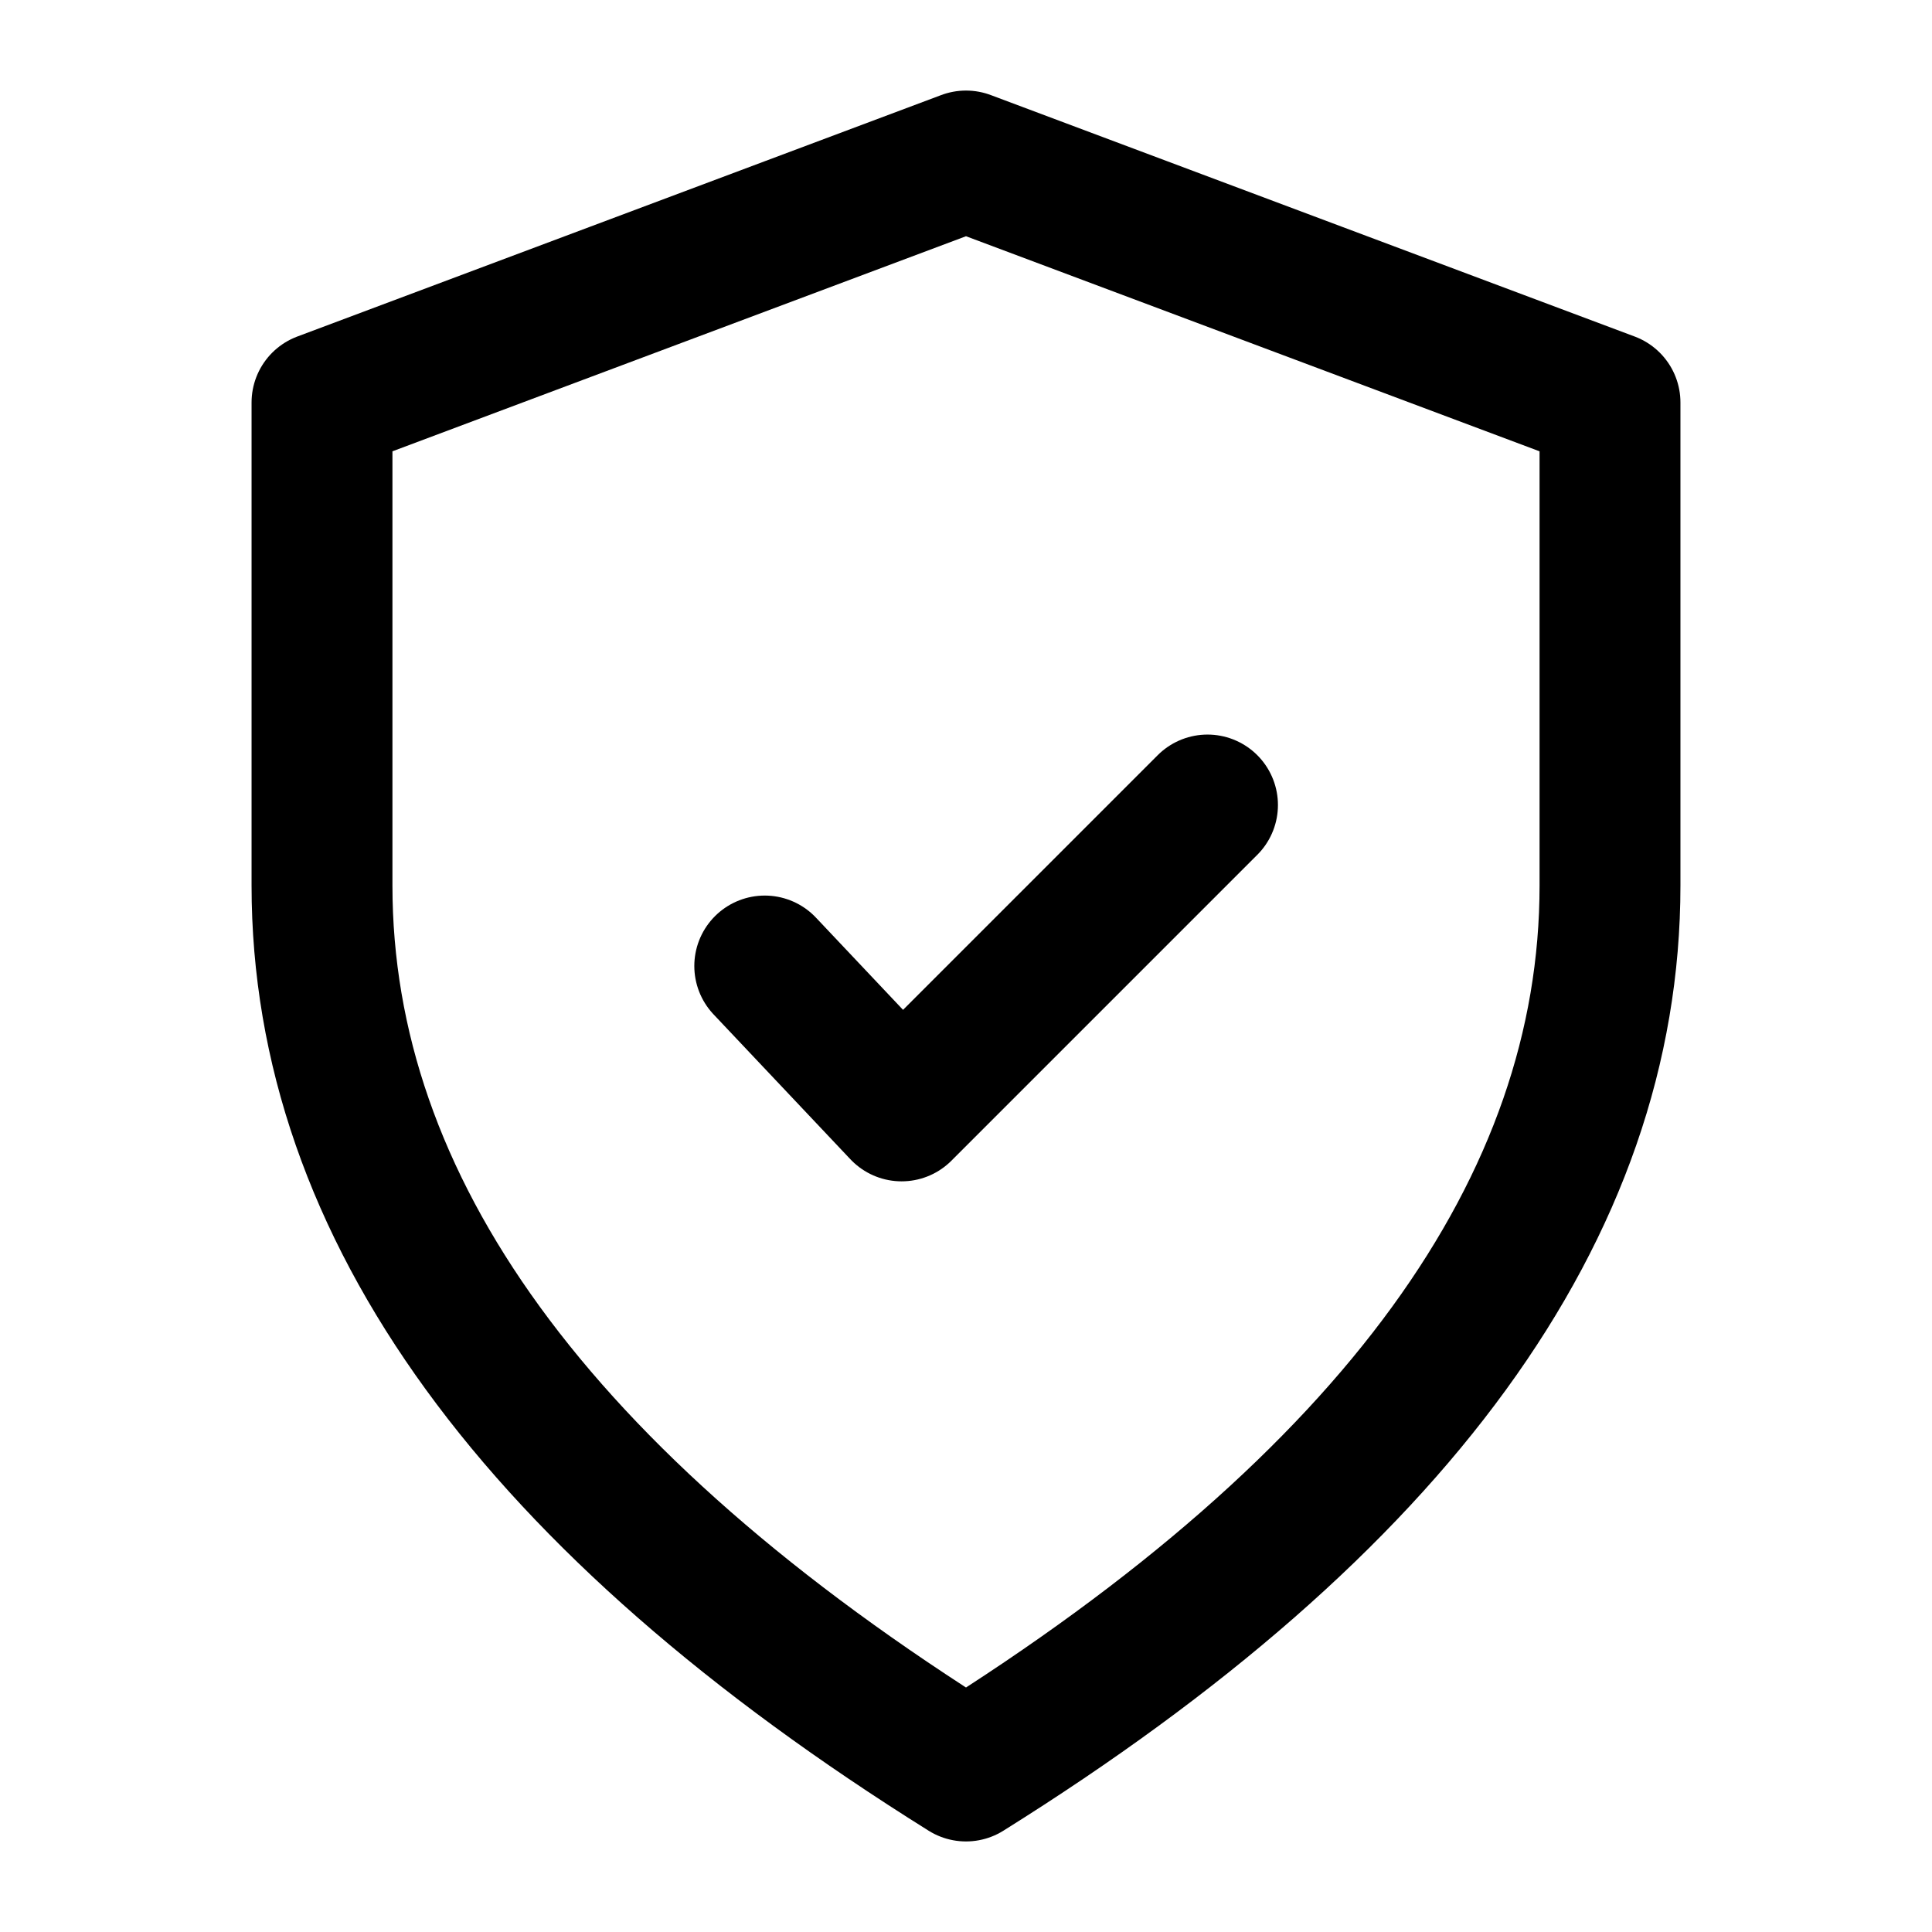
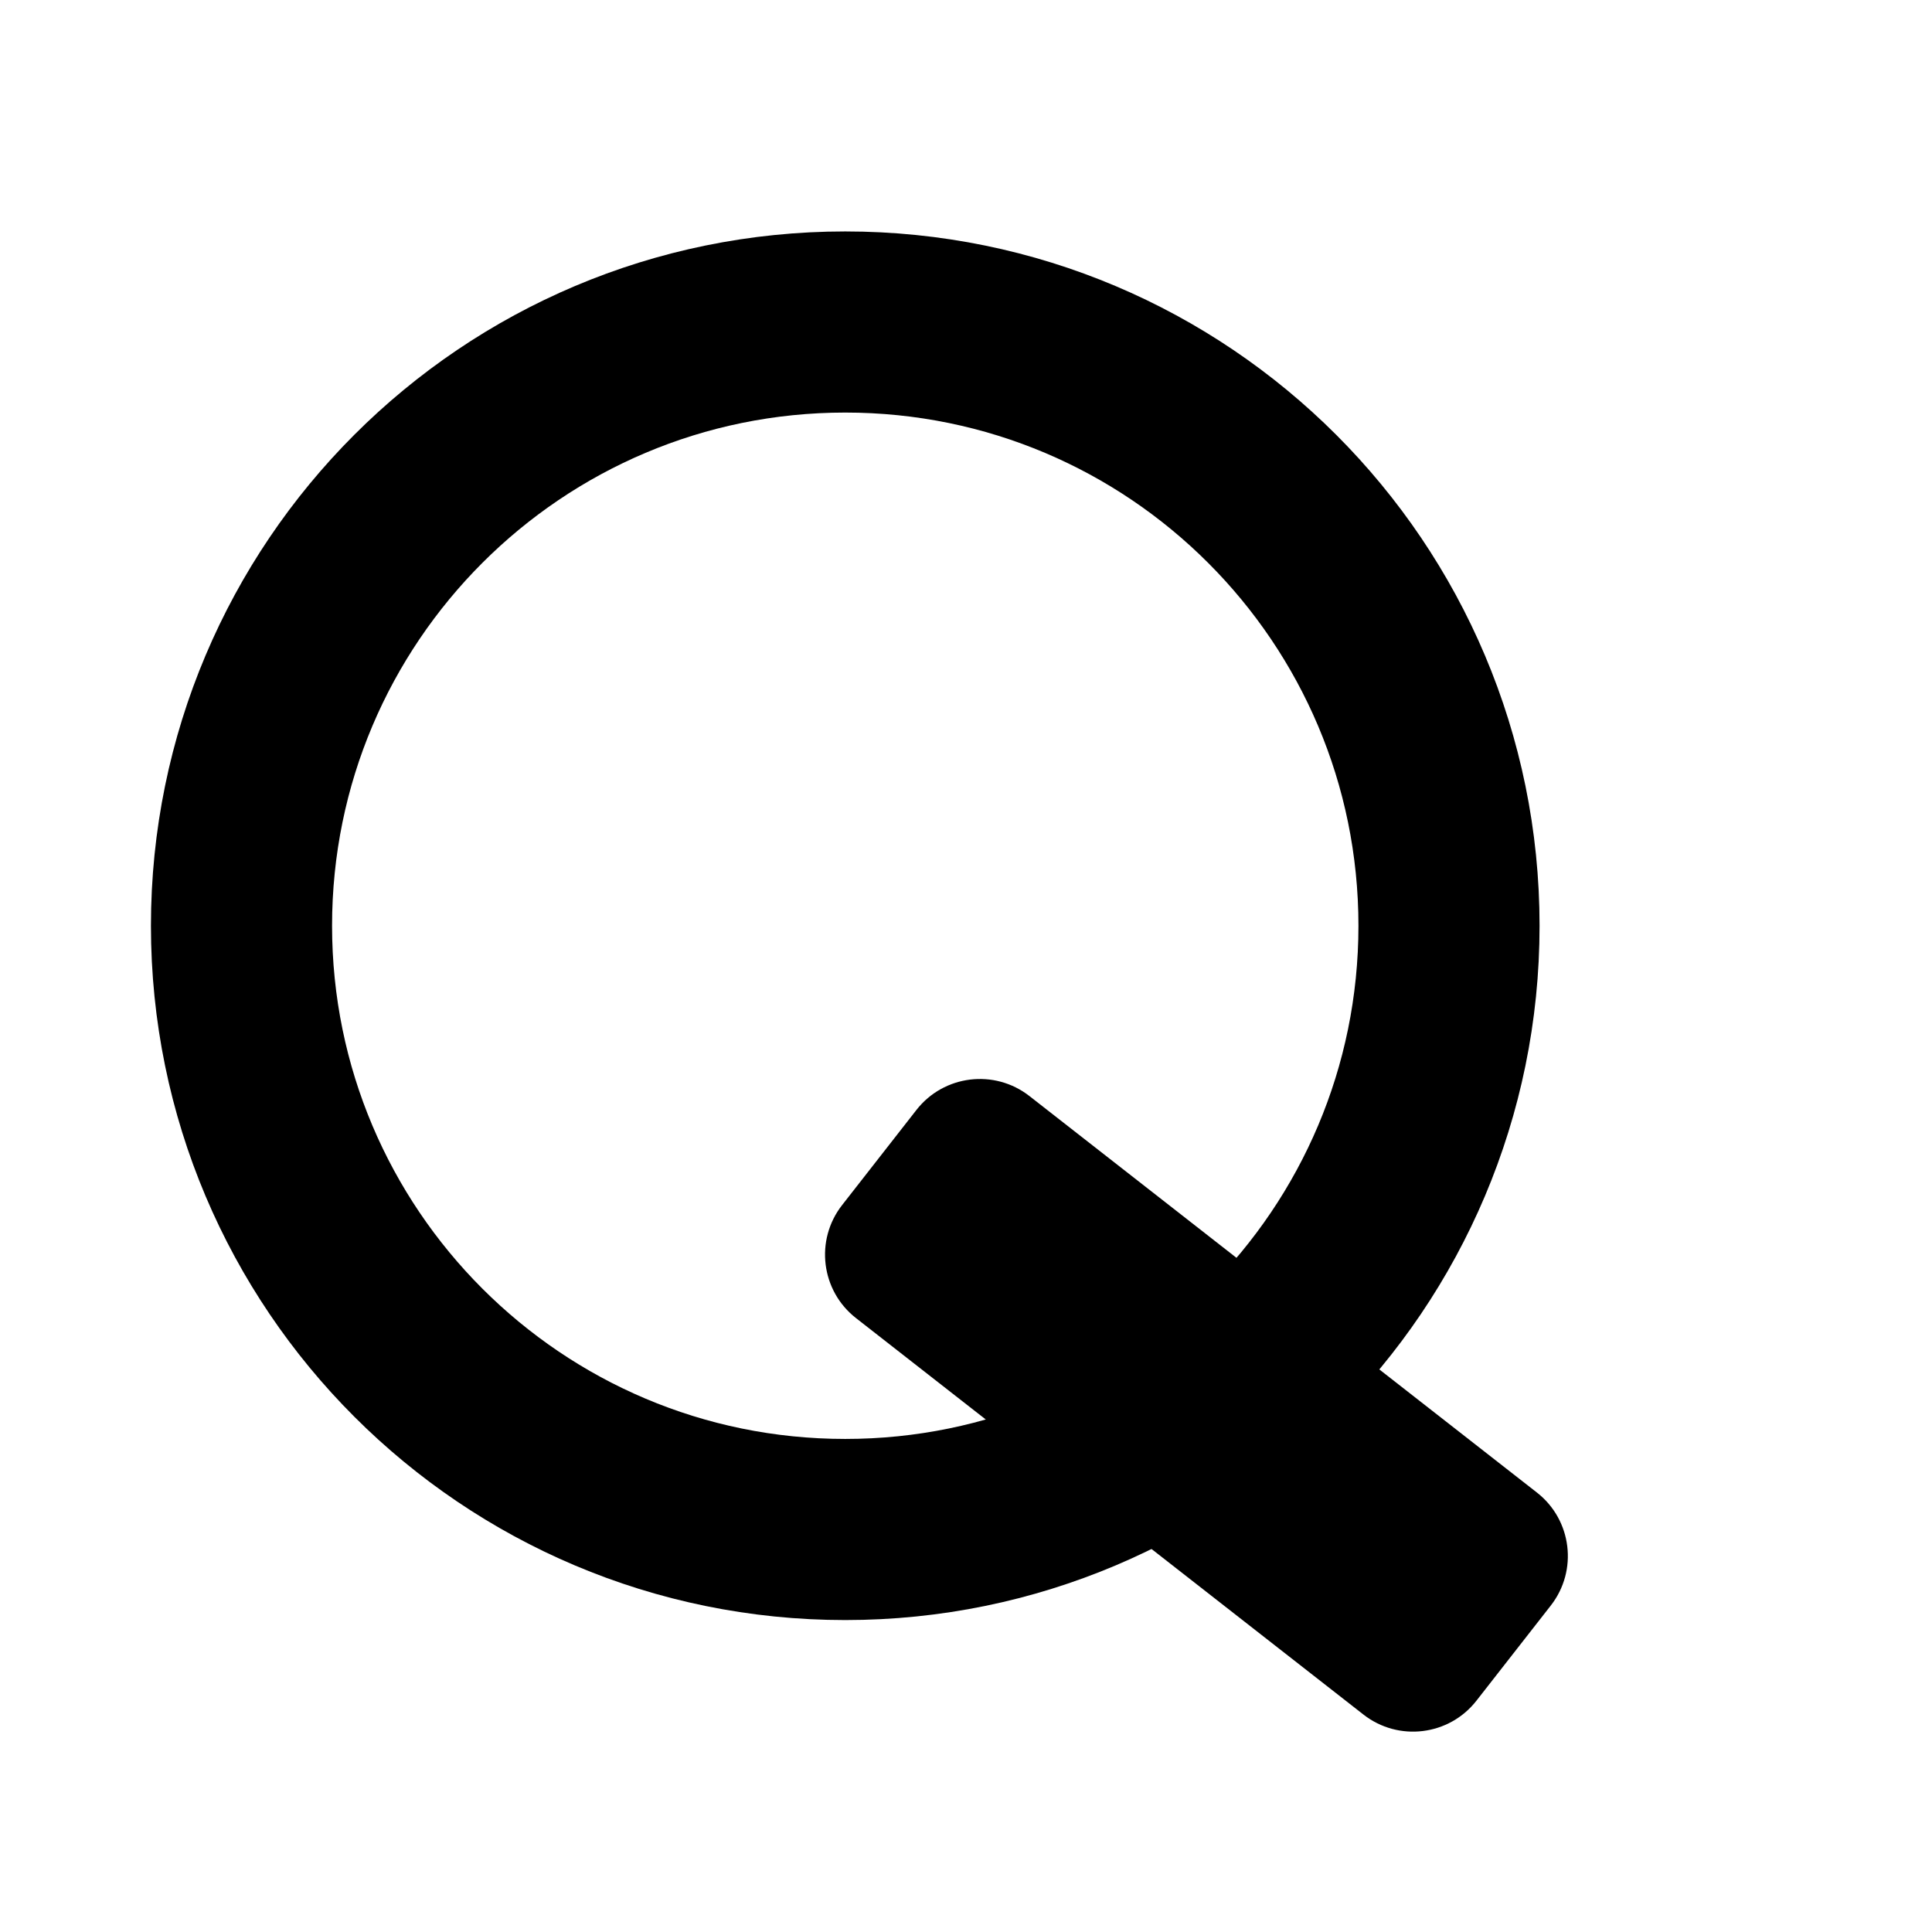
<svg xmlns="http://www.w3.org/2000/svg" width="24" height="24" viewBox="0 0 24 24" fill="currentColor">
-   <path d="M12 2 L4 5 V11 Q4 17 12 22 Q20 17 20 11 V5 Z" fill="none" stroke="currentColor" stroke-width="1.75" stroke-linejoin="round" />
-   <path d="M9.5 12 L11.2 13.8 L15 10" fill="none" stroke="currentColor" stroke-width="1.75" stroke-linecap="round" stroke-linejoin="round" />
+   <circle cx="10.5" cy="11.5" r="7.5" fill="none" stroke="currentColor" stroke-width="2.25" />
+   <rect x="12" y="13" width="10" height="3.5" rx="1" fill="currentColor" transform="rotate(38 12 13)" />
</svg>
